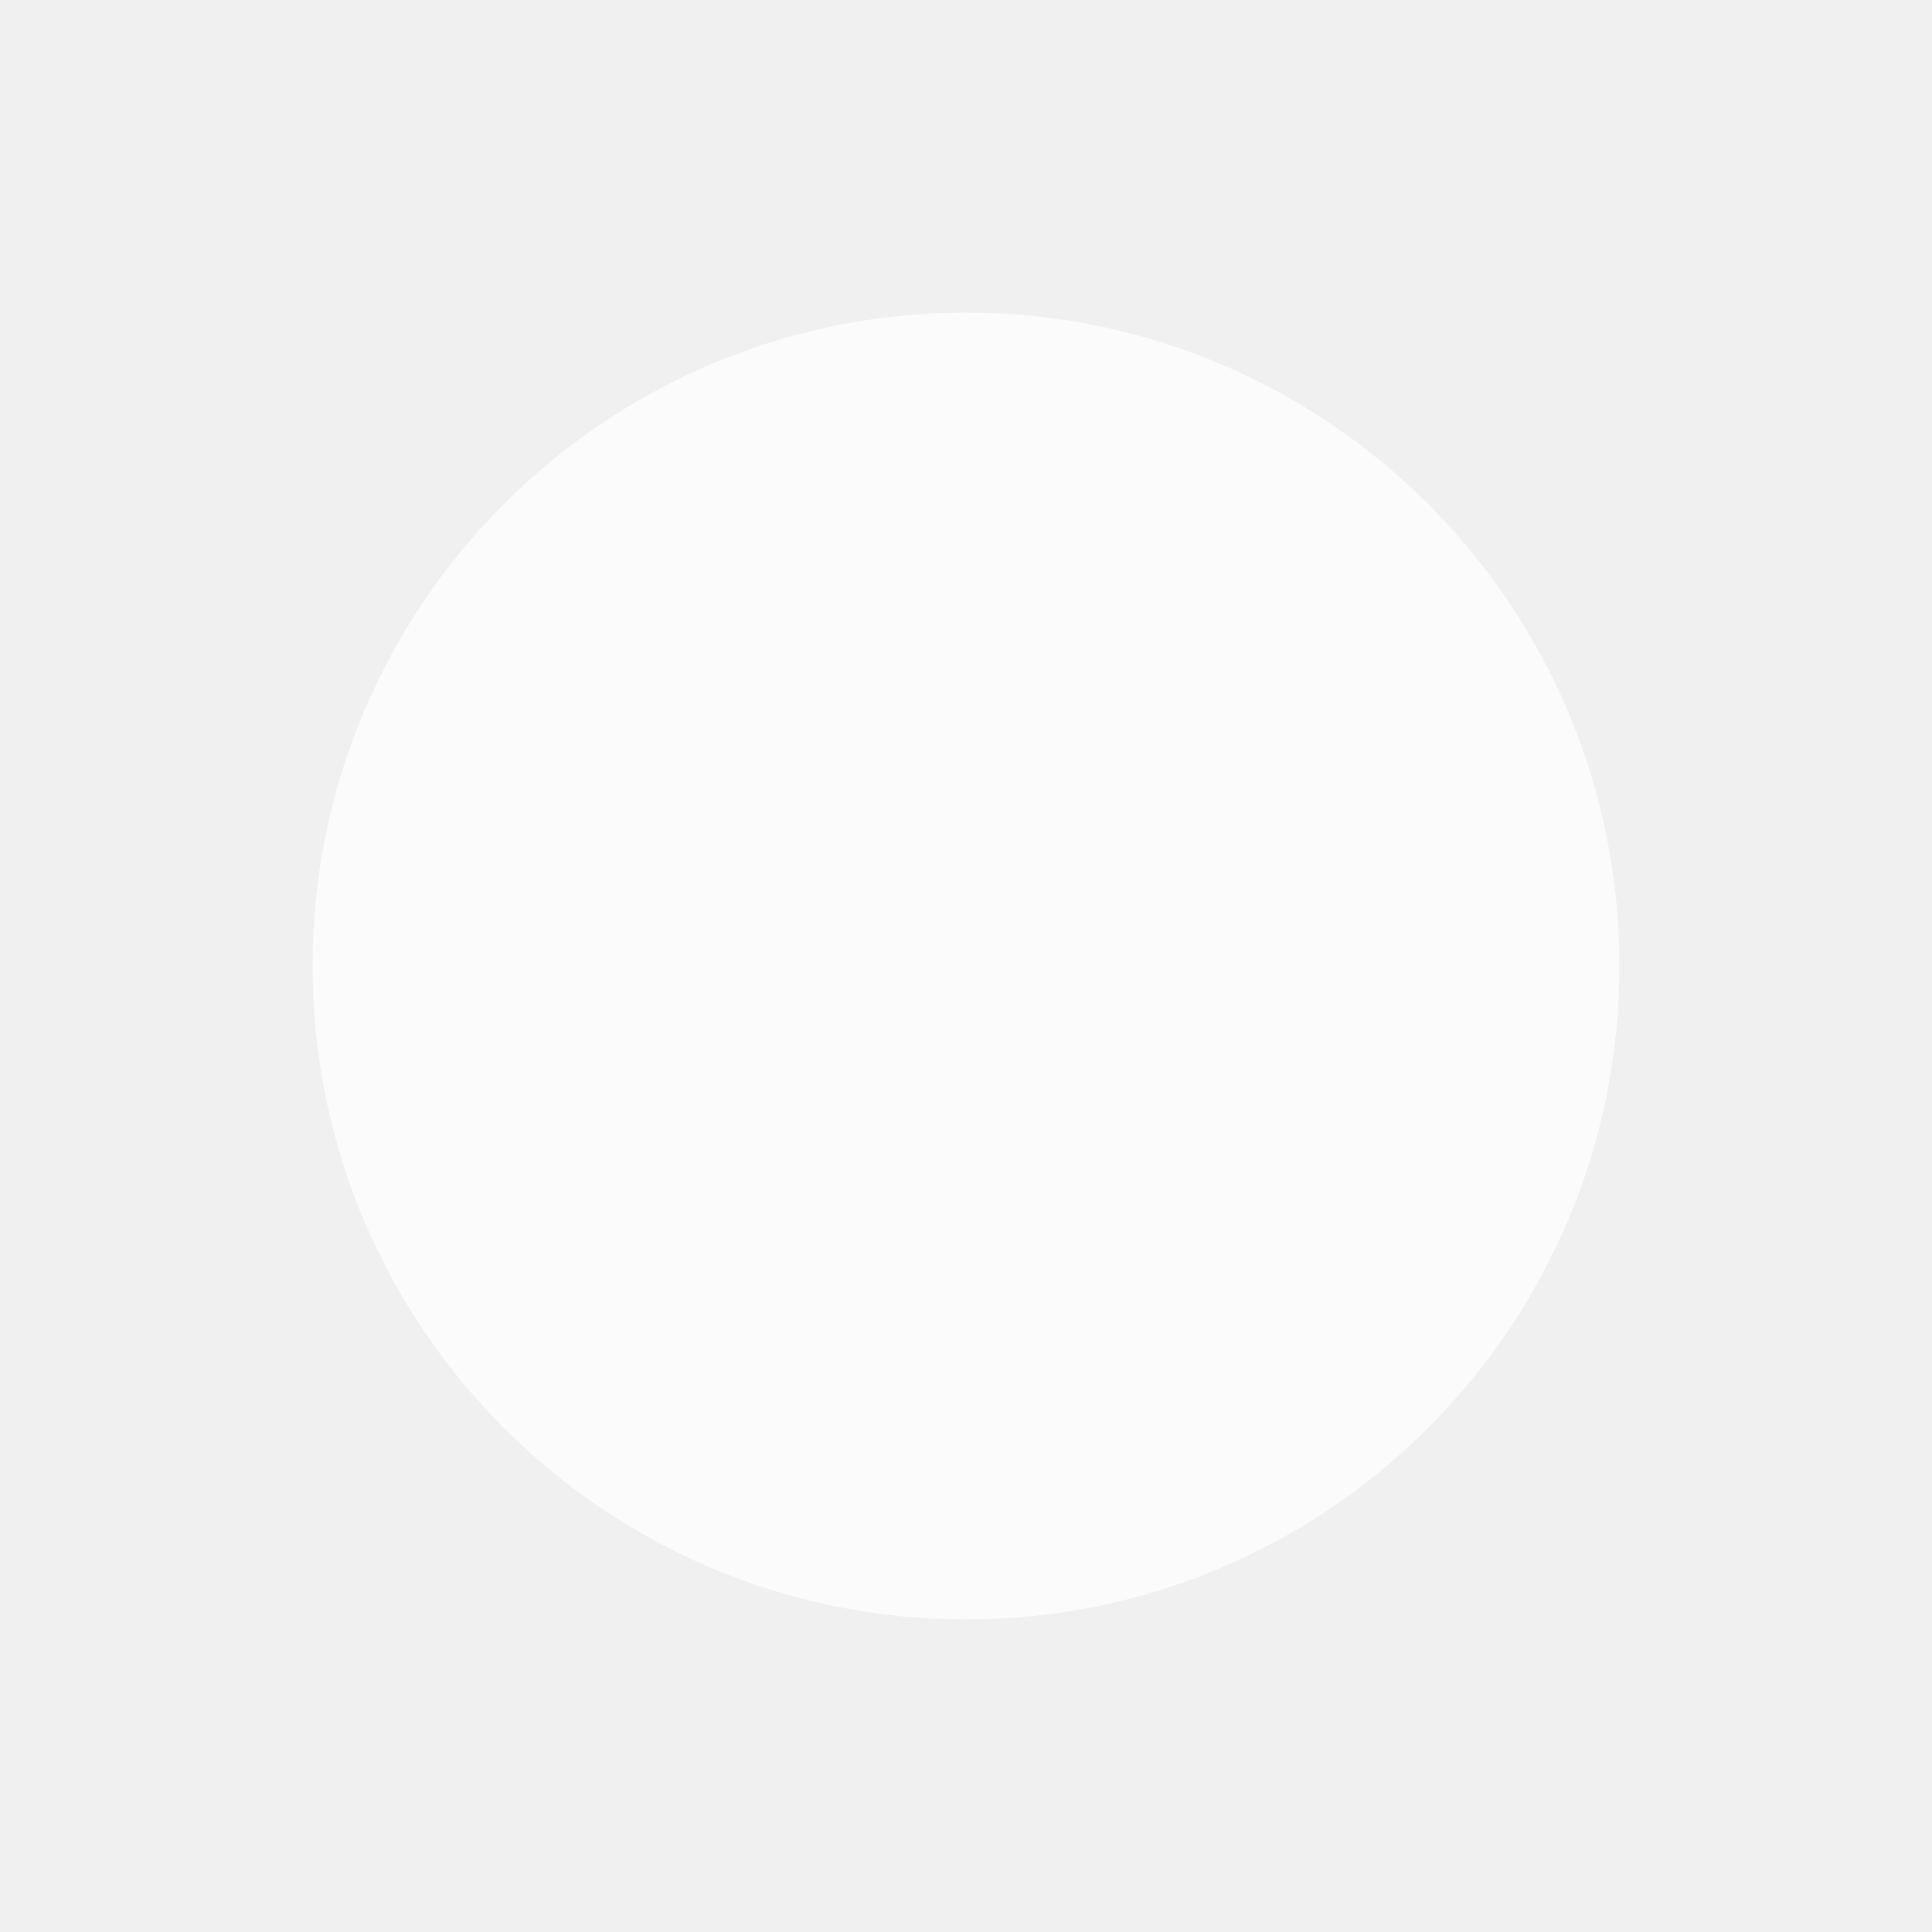
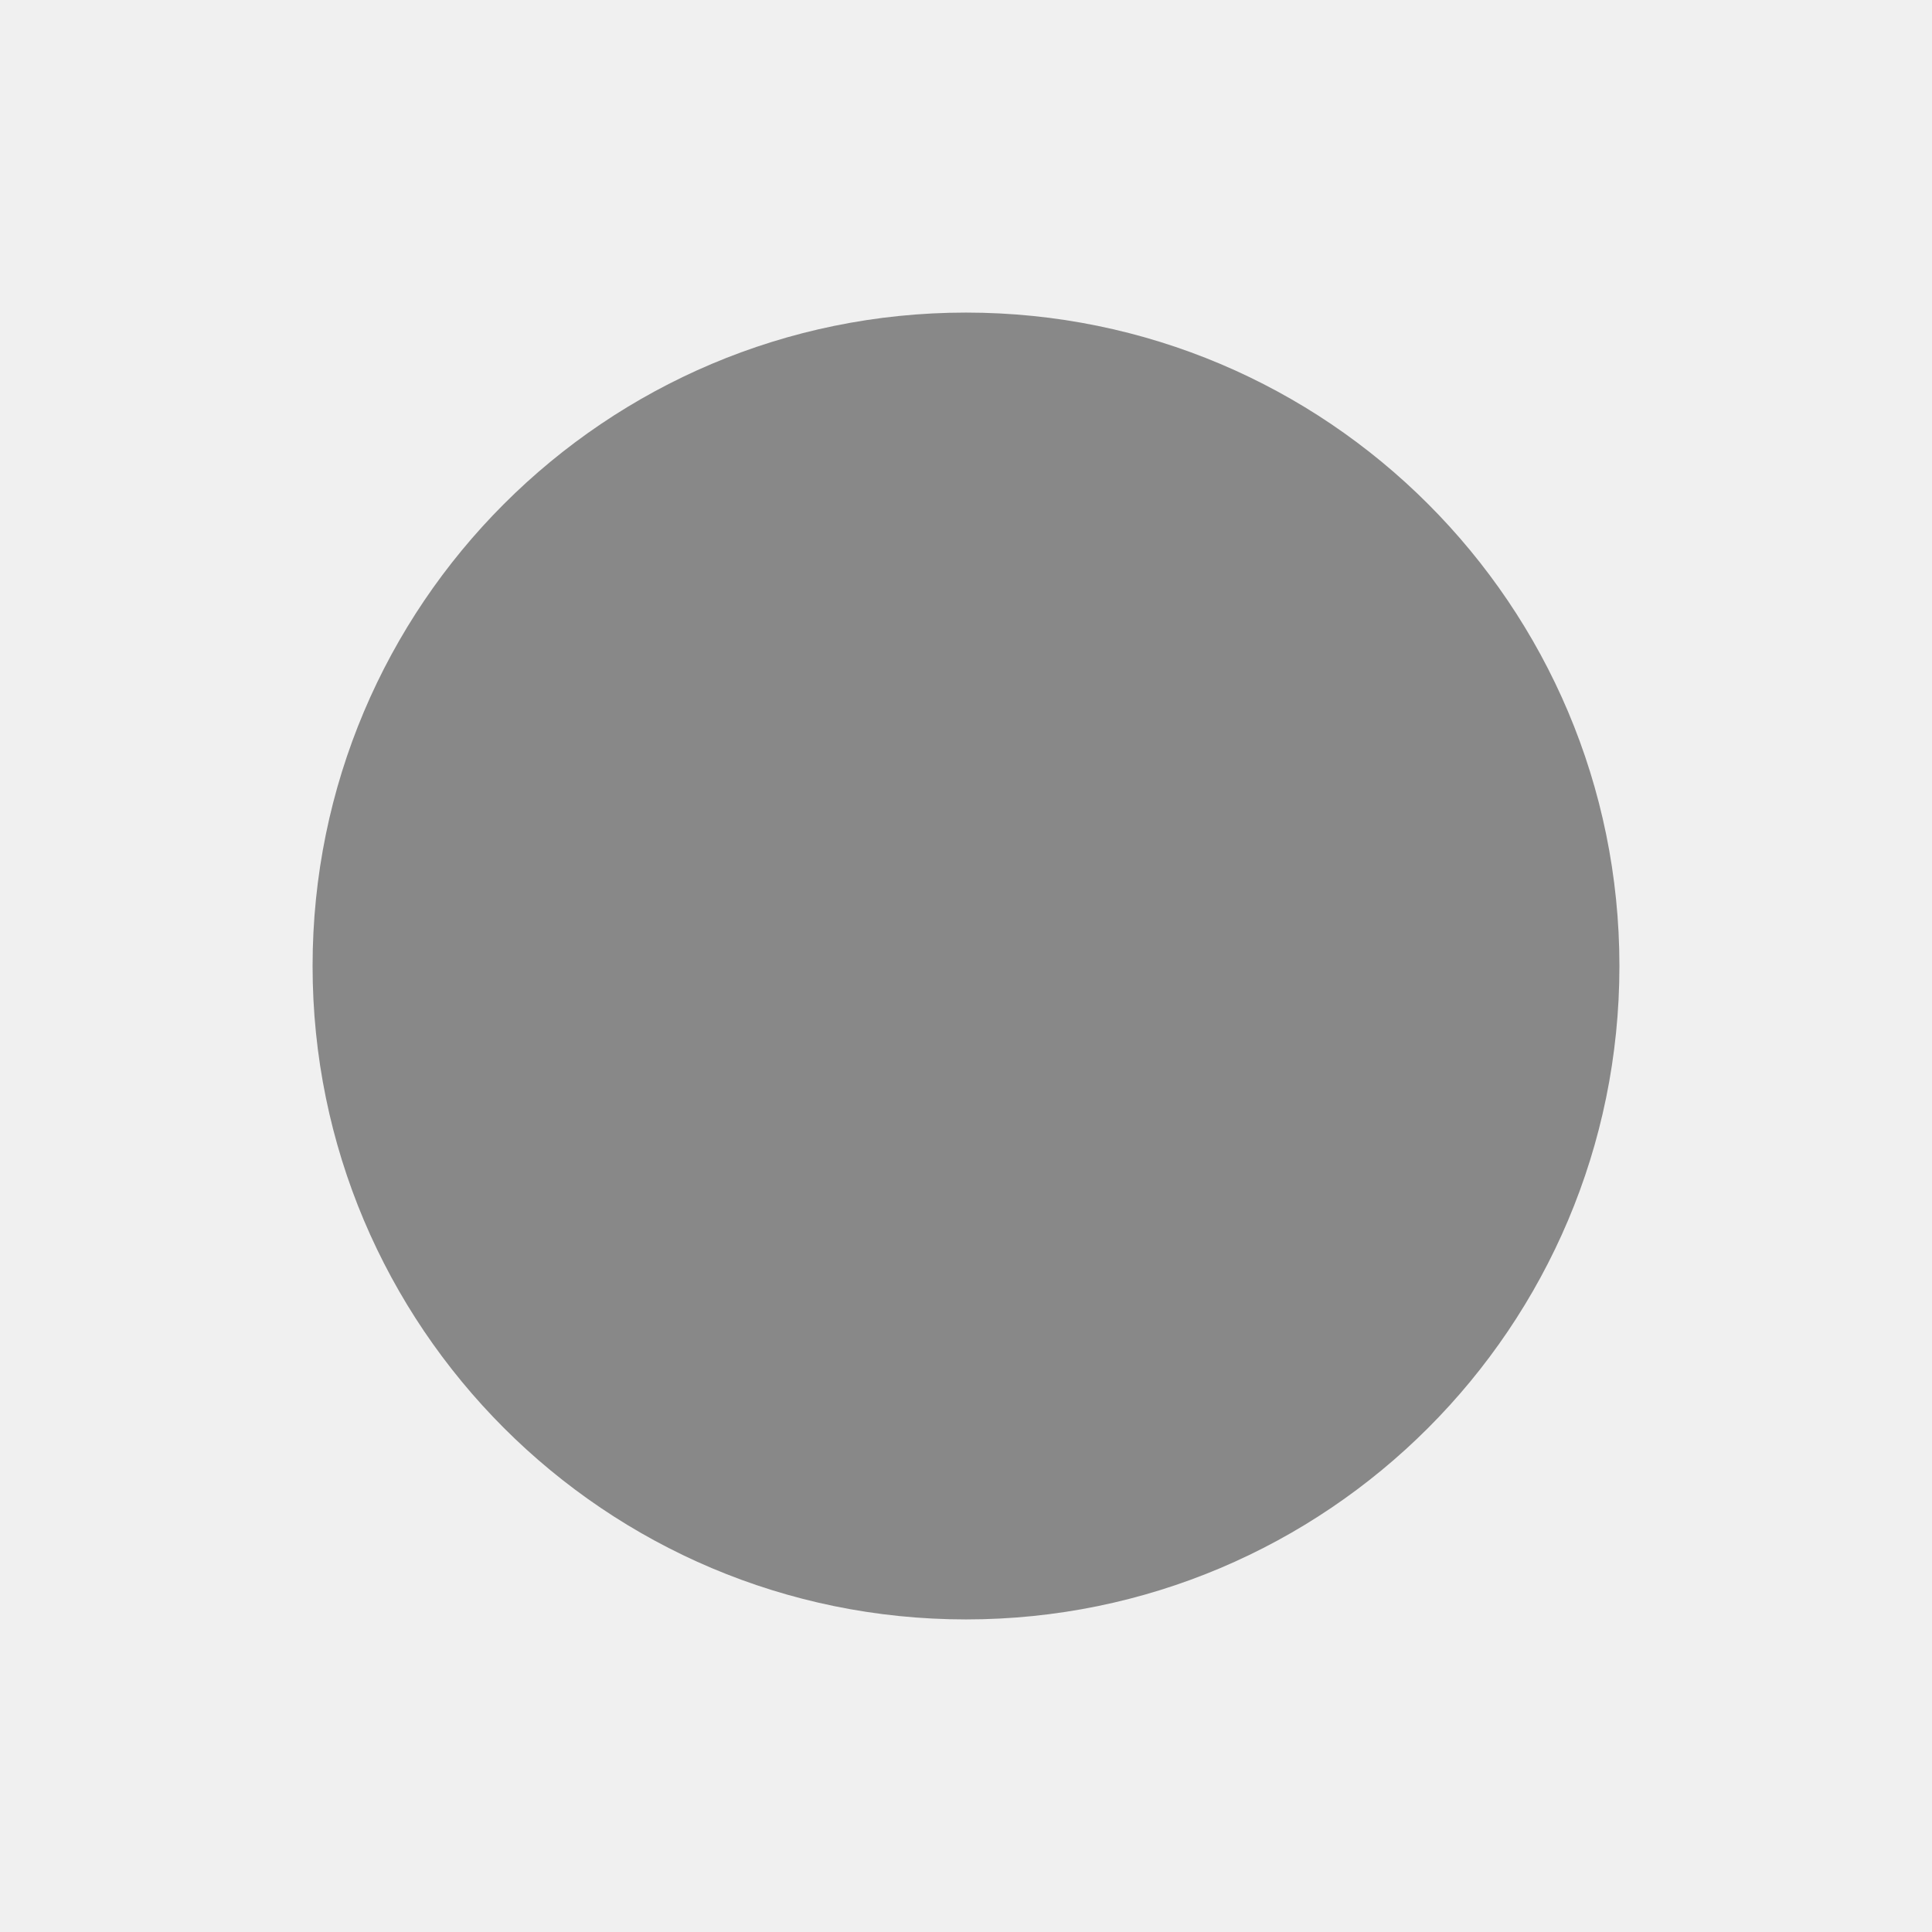
<svg xmlns="http://www.w3.org/2000/svg" version="1.1" id="Layer_1" x="0px" y="0px" width="24px" height="24px" viewBox="0 0 24 24" enable-background="new 0 0 24 24" xml:space="preserve">
-   <circle opacity="0.75" fill="#FFFFFF" enable-background="new    " cx="12" cy="12" r="8.117" />
+   <circle fill="#888888" enable-background="new    " cx="12" cy="12" r="8.117" />
</svg>
